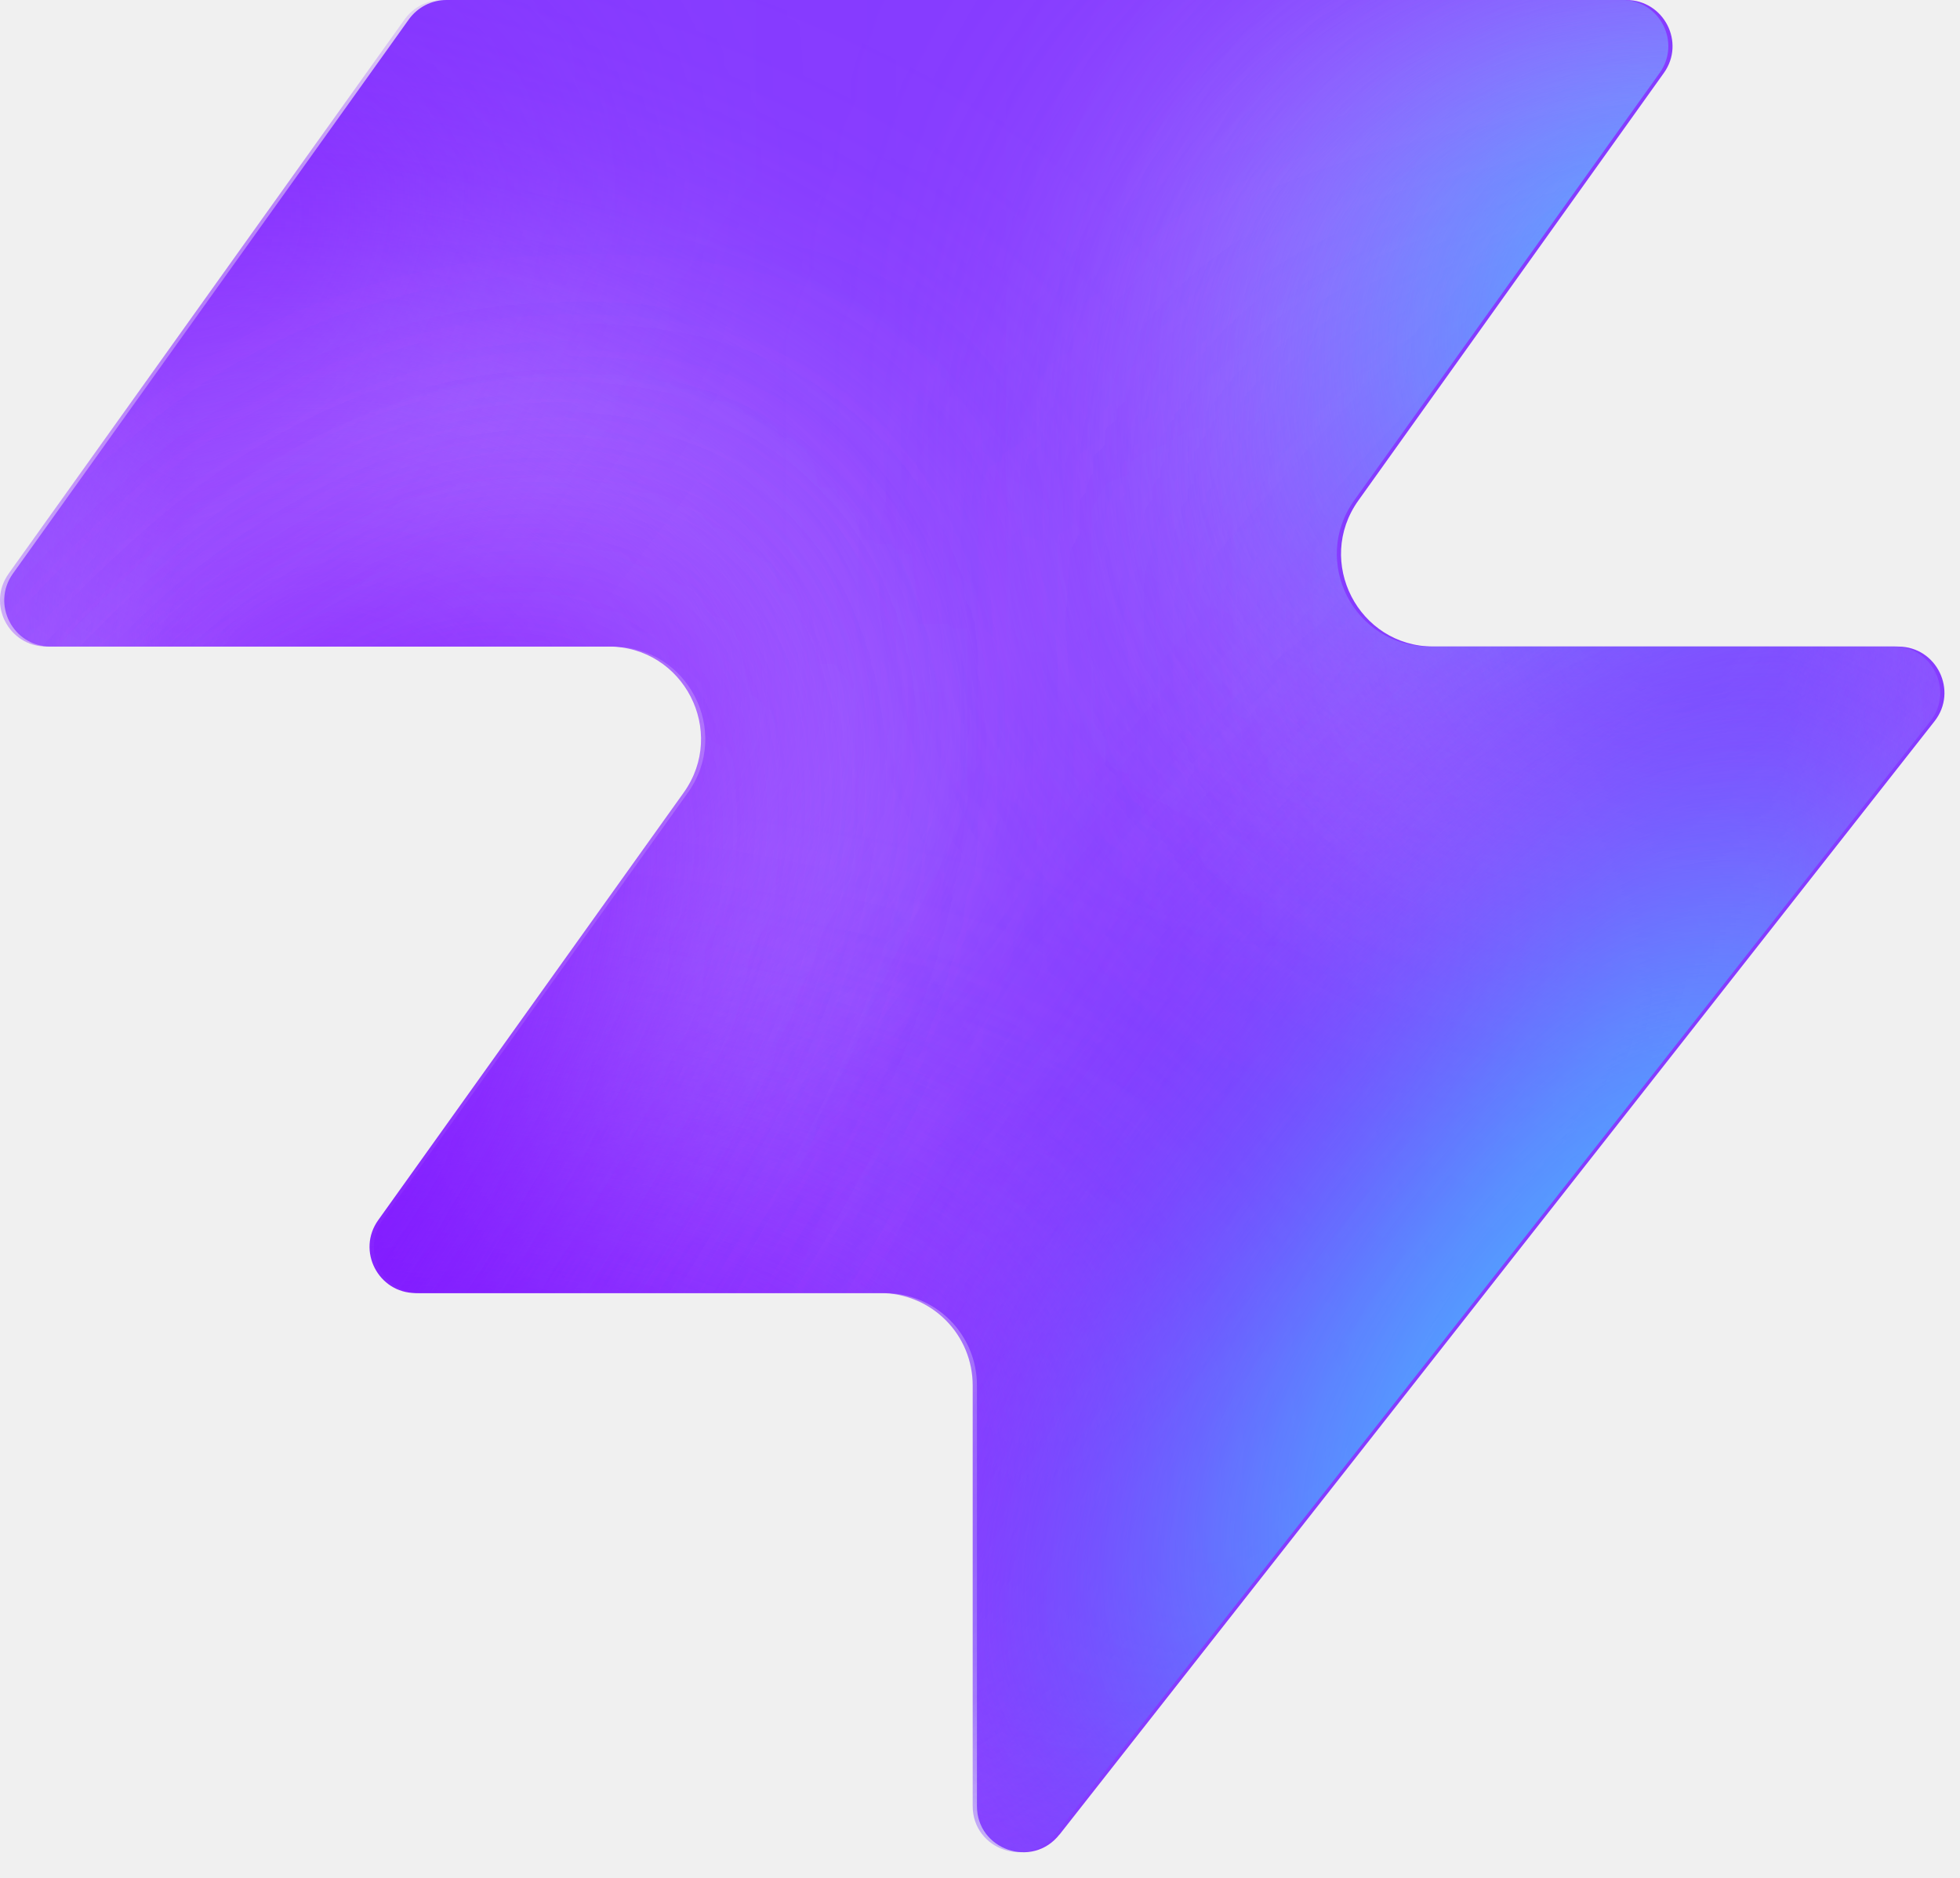
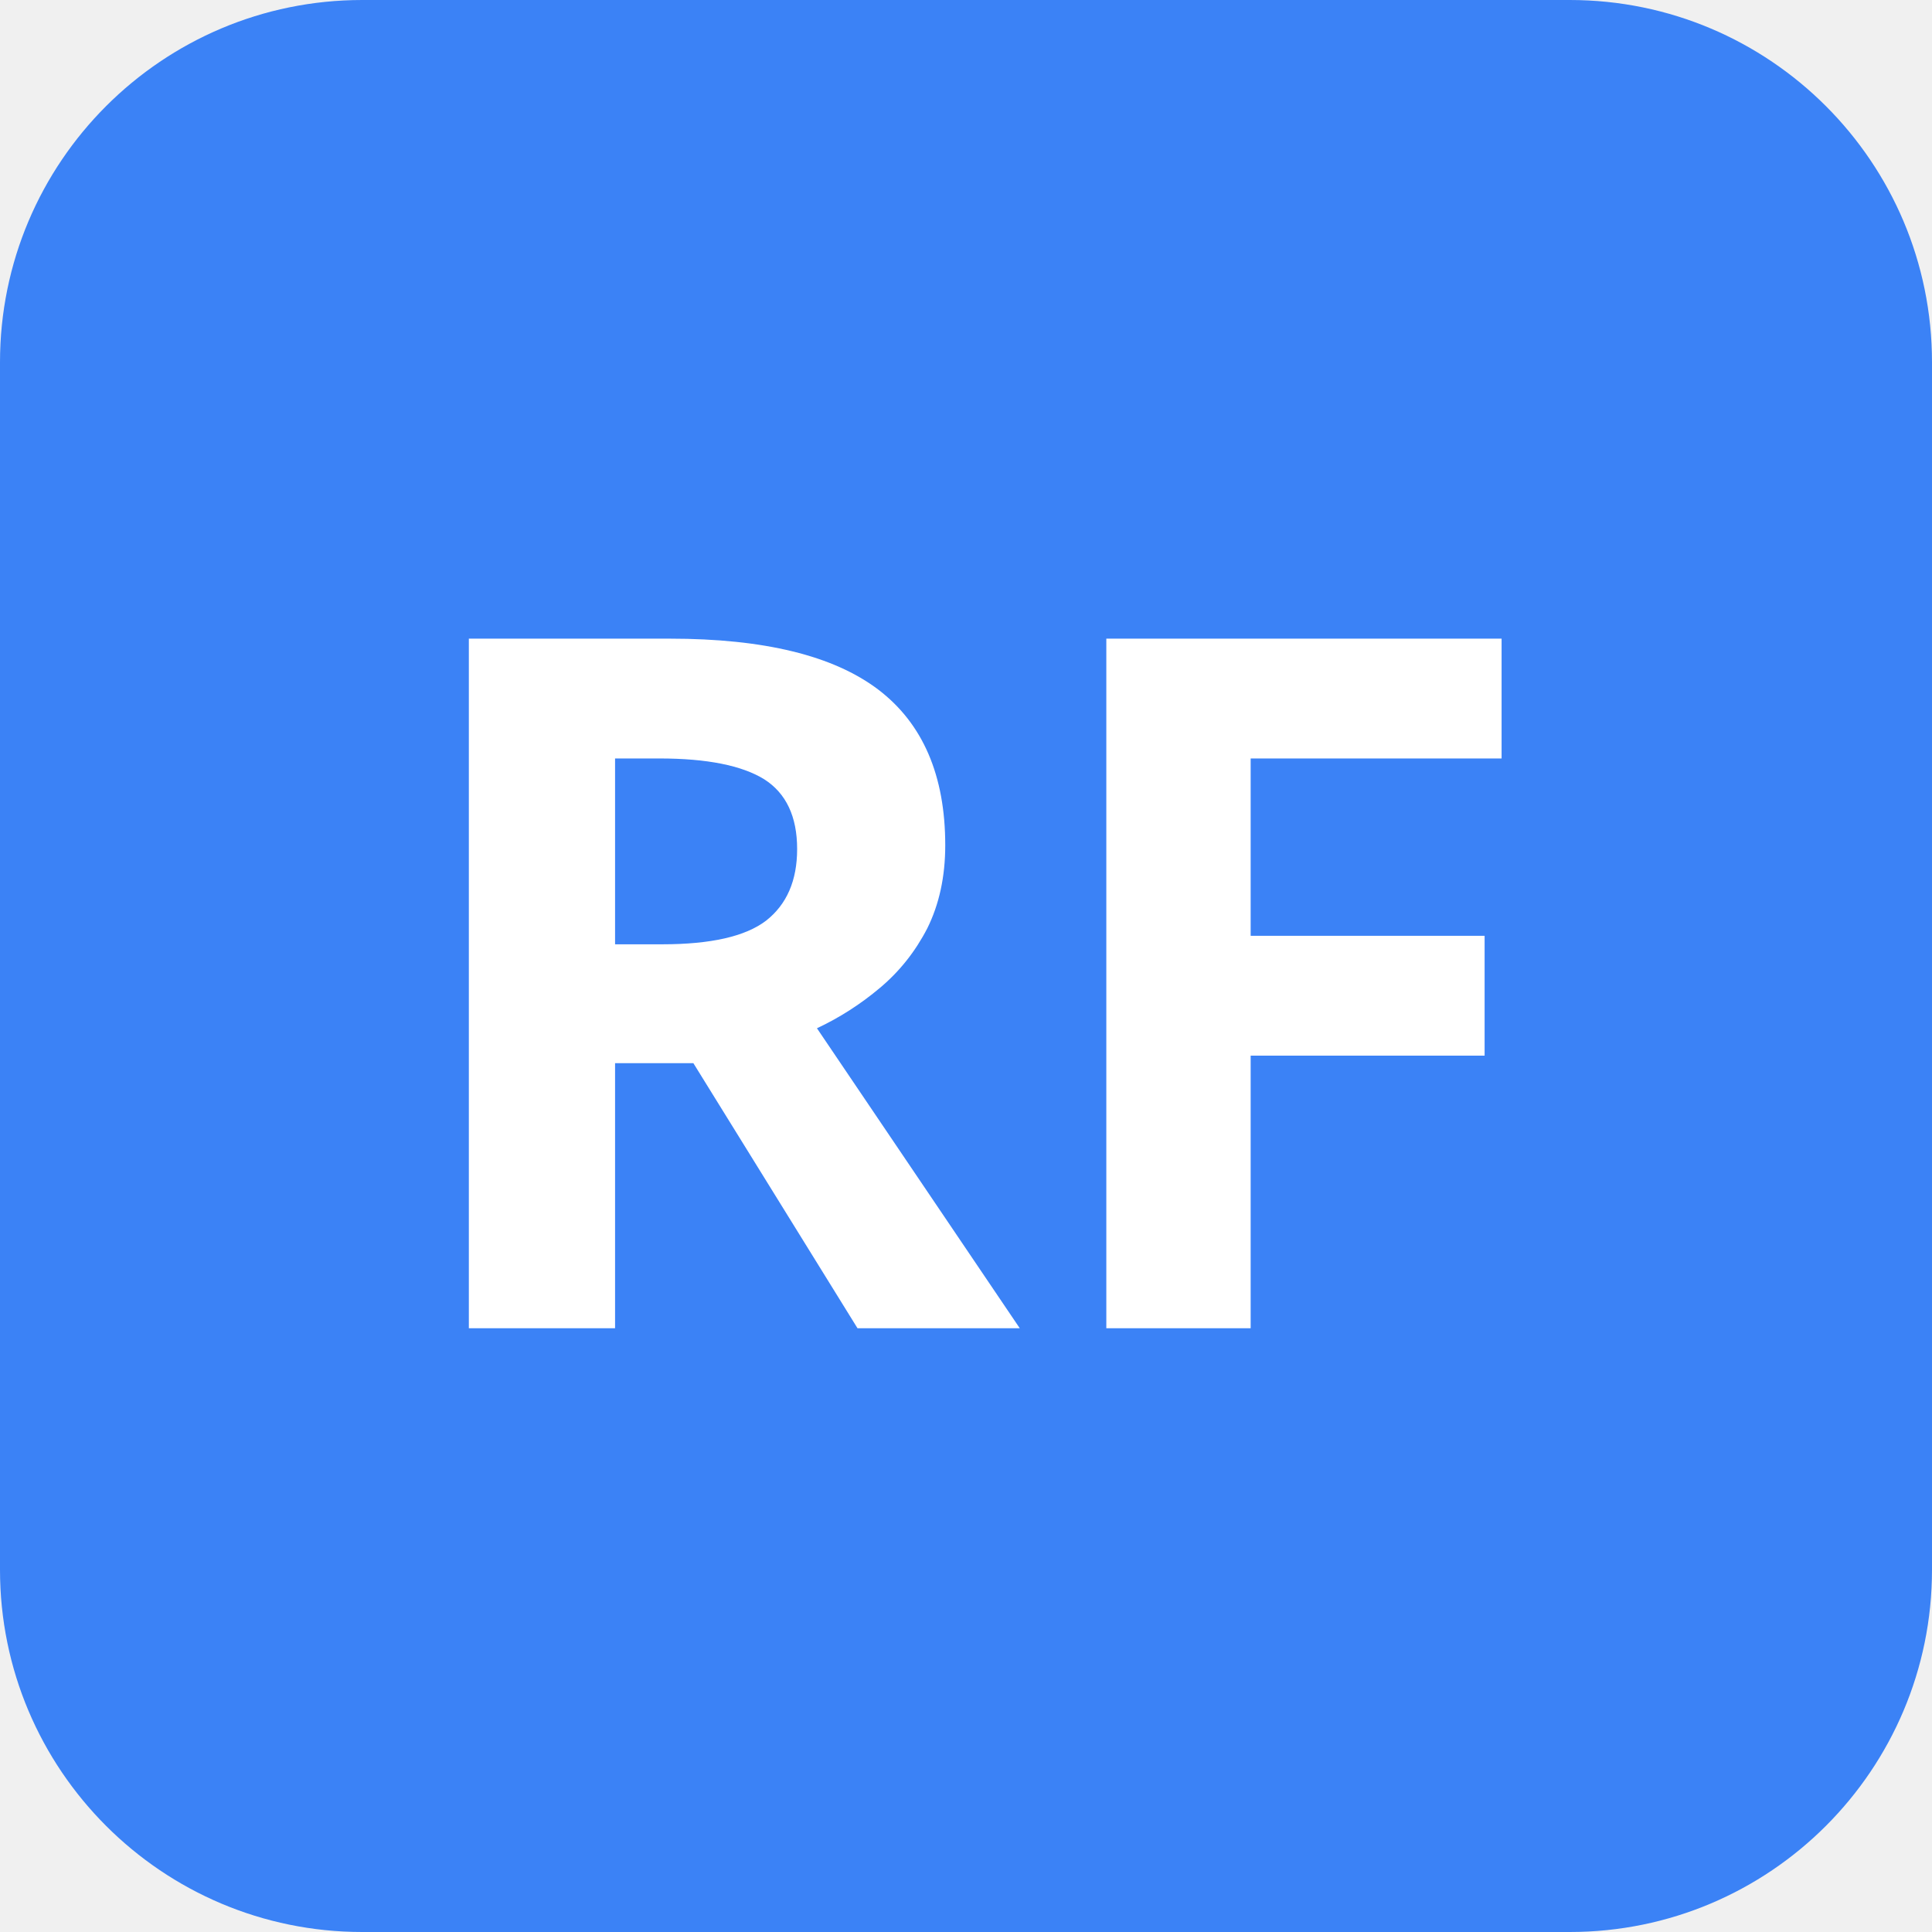
- <svg xmlns="http://www.w3.org/2000/svg" width="48" height="46" fill="none" viewBox="0 0 48 46">
-   <path fill="#863bff" d="M25.946 44.938c-.664.845-2.021.375-2.021-.698V33.937a2.26 2.26 0 0 0-2.262-2.262H10.287c-.92 0-1.456-1.04-.92-1.788l7.48-10.471c1.07-1.497 0-3.578-1.842-3.578H1.237c-.92 0-1.456-1.04-.92-1.788L10.013.474c.214-.297.556-.474.92-.474h28.894c.92 0 1.456 1.04.92 1.788l-7.48 10.471c-1.07 1.498 0 3.579 1.842 3.579h11.377c.943 0 1.473 1.088.89 1.83L25.947 44.94z" style="fill:#863bff;fill:color(display-p3 .525 .23 1);fill-opacity:1" />
-   <mask id="a" width="48" height="46" x="0" y="0" maskUnits="userSpaceOnUse" style="mask-type:alpha">
-     <path fill="#000" d="M25.842 44.938c-.664.844-2.021.375-2.021-.698V33.937a2.26 2.26 0 0 0-2.262-2.262H10.183c-.92 0-1.456-1.04-.92-1.788l7.48-10.471c1.07-1.498 0-3.579-1.842-3.579H1.133c-.92 0-1.456-1.04-.92-1.787L9.91.473c.214-.297.556-.474.92-.474h28.894c.92 0 1.456 1.04.92 1.788l-7.48 10.471c-1.07 1.498 0 3.578 1.842 3.578h11.377c.943 0 1.473 1.088.89 1.832L25.843 44.94z" style="fill:#000;fill-opacity:1" />
-   </mask>
-   <g mask="url(#a)">
-     <g filter="url(#b)">
-       <ellipse cx="5.508" cy="14.704" fill="#ede6ff" rx="5.508" ry="14.704" style="fill:#ede6ff;fill:color(display-p3 .927 .903 1);fill-opacity:1" transform="matrix(.00324 1 1 -.00324 -4.47 31.516)" />
-     </g>
-     <g filter="url(#c)">
-       <ellipse cx="10.399" cy="29.851" fill="#ede6ff" rx="10.399" ry="29.851" style="fill:#ede6ff;fill:color(display-p3 .927 .903 1);fill-opacity:1" transform="matrix(.00324 1 1 -.00324 -39.328 7.883)" />
-     </g>
-     <g filter="url(#d)">
-       <ellipse cx="5.508" cy="30.487" fill="#7e14ff" rx="5.508" ry="30.487" style="fill:#7e14ff;fill:color(display-p3 .492 .077 1);fill-opacity:1" transform="rotate(89.814 -25.913 -14.639)scale(1 -1)" />
-     </g>
-     <g filter="url(#e)">
-       <ellipse cx="5.508" cy="30.599" fill="#7e14ff" rx="5.508" ry="30.599" style="fill:#7e14ff;fill:color(display-p3 .492 .077 1);fill-opacity:1" transform="rotate(89.814 -32.644 -3.334)scale(1 -1)" />
-     </g>
-     <g filter="url(#f)">
-       <ellipse cx="5.508" cy="30.599" fill="#7e14ff" rx="5.508" ry="30.599" style="fill:#7e14ff;fill:color(display-p3 .492 .077 1);fill-opacity:1" transform="matrix(.00324 1 1 -.00324 -34.34 30.47)" />
-     </g>
-     <g filter="url(#g)">
-       <ellipse cx="14.072" cy="22.078" fill="#ede6ff" rx="14.072" ry="22.078" style="fill:#ede6ff;fill:color(display-p3 .927 .903 1);fill-opacity:1" transform="rotate(93.35 24.506 48.493)scale(-1 1)" />
-     </g>
-     <g filter="url(#h)">
-       <ellipse cx="3.47" cy="21.501" fill="#7e14ff" rx="3.47" ry="21.501" style="fill:#7e14ff;fill:color(display-p3 .492 .077 1);fill-opacity:1" transform="rotate(89.009 28.708 47.59)scale(-1 1)" />
-     </g>
-     <g filter="url(#i)">
-       <ellipse cx="3.47" cy="21.501" fill="#7e14ff" rx="3.47" ry="21.501" style="fill:#7e14ff;fill:color(display-p3 .492 .077 1);fill-opacity:1" transform="rotate(89.009 28.708 47.59)scale(-1 1)" />
-     </g>
-     <g filter="url(#j)">
-       <ellipse cx=".387" cy="8.972" fill="#7e14ff" rx="4.407" ry="29.108" style="fill:#7e14ff;fill:color(display-p3 .492 .077 1);fill-opacity:1" transform="rotate(39.51 .387 8.972)" />
-     </g>
-     <g filter="url(#k)">
-       <ellipse cx="47.523" cy="-6.092" fill="#7e14ff" rx="4.407" ry="29.108" style="fill:#7e14ff;fill:color(display-p3 .492 .077 1);fill-opacity:1" transform="rotate(37.892 47.523 -6.092)" />
-     </g>
-     <g filter="url(#l)">
-       <ellipse cx="41.412" cy="6.333" fill="#47bfff" rx="5.971" ry="9.665" style="fill:#47bfff;fill:color(display-p3 .28 .748 1);fill-opacity:1" transform="rotate(37.892 41.412 6.333)" />
-     </g>
-     <g filter="url(#m)">
-       <ellipse cx="-1.879" cy="38.332" fill="#7e14ff" rx="4.407" ry="29.108" style="fill:#7e14ff;fill:color(display-p3 .492 .077 1);fill-opacity:1" transform="rotate(37.892 -1.88 38.332)" />
-     </g>
-     <g filter="url(#n)">
-       <ellipse cx="-1.879" cy="38.332" fill="#7e14ff" rx="4.407" ry="29.108" style="fill:#7e14ff;fill:color(display-p3 .492 .077 1);fill-opacity:1" transform="rotate(37.892 -1.88 38.332)" />
-     </g>
-     <g filter="url(#o)">
-       <ellipse cx="35.651" cy="29.907" fill="#7e14ff" rx="4.407" ry="29.108" style="fill:#7e14ff;fill:color(display-p3 .492 .077 1);fill-opacity:1" transform="rotate(37.892 35.651 29.907)" />
-     </g>
-     <g filter="url(#p)">
-       <ellipse cx="38.418" cy="32.4" fill="#47bfff" rx="5.971" ry="15.297" style="fill:#47bfff;fill:color(display-p3 .28 .748 1);fill-opacity:1" transform="rotate(37.892 38.418 32.4)" />
-     </g>
-   </g>
-   <defs>
-     <filter id="b" width="60.045" height="41.654" x="-19.77" y="16.149" color-interpolation-filters="sRGB" filterUnits="userSpaceOnUse">
-       <feFlood flood-opacity="0" result="BackgroundImageFix" />
-       <feBlend in="SourceGraphic" in2="BackgroundImageFix" result="shape" />
-       <feGaussianBlur result="effect1_foregroundBlur_2002_17158" stdDeviation="7.659" />
-     </filter>
-     <filter id="c" width="90.34" height="51.437" x="-54.613" y="-7.533" color-interpolation-filters="sRGB" filterUnits="userSpaceOnUse">
-       <feFlood flood-opacity="0" result="BackgroundImageFix" />
-       <feBlend in="SourceGraphic" in2="BackgroundImageFix" result="shape" />
-       <feGaussianBlur result="effect1_foregroundBlur_2002_17158" stdDeviation="7.659" />
-     </filter>
-     <filter id="d" width="79.355" height="29.4" x="-49.64" y="2.03" color-interpolation-filters="sRGB" filterUnits="userSpaceOnUse">
-       <feFlood flood-opacity="0" result="BackgroundImageFix" />
-       <feBlend in="SourceGraphic" in2="BackgroundImageFix" result="shape" />
-       <feGaussianBlur result="effect1_foregroundBlur_2002_17158" stdDeviation="4.596" />
-     </filter>
-     <filter id="e" width="79.579" height="29.4" x="-45.045" y="20.029" color-interpolation-filters="sRGB" filterUnits="userSpaceOnUse">
-       <feFlood flood-opacity="0" result="BackgroundImageFix" />
-       <feBlend in="SourceGraphic" in2="BackgroundImageFix" result="shape" />
-       <feGaussianBlur result="effect1_foregroundBlur_2002_17158" stdDeviation="4.596" />
-     </filter>
-     <filter id="f" width="79.579" height="29.4" x="-43.513" y="21.178" color-interpolation-filters="sRGB" filterUnits="userSpaceOnUse">
-       <feFlood flood-opacity="0" result="BackgroundImageFix" />
-       <feBlend in="SourceGraphic" in2="BackgroundImageFix" result="shape" />
-       <feGaussianBlur result="effect1_foregroundBlur_2002_17158" stdDeviation="4.596" />
-     </filter>
-     <filter id="g" width="74.749" height="58.852" x="15.756" y="-17.901" color-interpolation-filters="sRGB" filterUnits="userSpaceOnUse">
-       <feFlood flood-opacity="0" result="BackgroundImageFix" />
-       <feBlend in="SourceGraphic" in2="BackgroundImageFix" result="shape" />
-       <feGaussianBlur result="effect1_foregroundBlur_2002_17158" stdDeviation="7.659" />
-     </filter>
-     <filter id="h" width="61.377" height="25.362" x="23.548" y="2.284" color-interpolation-filters="sRGB" filterUnits="userSpaceOnUse">
-       <feFlood flood-opacity="0" result="BackgroundImageFix" />
-       <feBlend in="SourceGraphic" in2="BackgroundImageFix" result="shape" />
-       <feGaussianBlur result="effect1_foregroundBlur_2002_17158" stdDeviation="4.596" />
-     </filter>
-     <filter id="i" width="61.377" height="25.362" x="23.548" y="2.284" color-interpolation-filters="sRGB" filterUnits="userSpaceOnUse">
-       <feFlood flood-opacity="0" result="BackgroundImageFix" />
-       <feBlend in="SourceGraphic" in2="BackgroundImageFix" result="shape" />
-       <feGaussianBlur result="effect1_foregroundBlur_2002_17158" stdDeviation="4.596" />
-     </filter>
-     <filter id="j" width="56.045" height="63.649" x="-27.636" y="-22.853" color-interpolation-filters="sRGB" filterUnits="userSpaceOnUse">
-       <feFlood flood-opacity="0" result="BackgroundImageFix" />
-       <feBlend in="SourceGraphic" in2="BackgroundImageFix" result="shape" />
-       <feGaussianBlur result="effect1_foregroundBlur_2002_17158" stdDeviation="4.596" />
-     </filter>
-     <filter id="k" width="54.814" height="64.646" x="20.116" y="-38.415" color-interpolation-filters="sRGB" filterUnits="userSpaceOnUse">
-       <feFlood flood-opacity="0" result="BackgroundImageFix" />
-       <feBlend in="SourceGraphic" in2="BackgroundImageFix" result="shape" />
-       <feGaussianBlur result="effect1_foregroundBlur_2002_17158" stdDeviation="4.596" />
-     </filter>
-     <filter id="l" width="33.541" height="35.313" x="24.641" y="-11.323" color-interpolation-filters="sRGB" filterUnits="userSpaceOnUse">
-       <feFlood flood-opacity="0" result="BackgroundImageFix" />
-       <feBlend in="SourceGraphic" in2="BackgroundImageFix" result="shape" />
-       <feGaussianBlur result="effect1_foregroundBlur_2002_17158" stdDeviation="4.596" />
-     </filter>
-     <filter id="m" width="54.814" height="64.646" x="-29.286" y="6.009" color-interpolation-filters="sRGB" filterUnits="userSpaceOnUse">
-       <feFlood flood-opacity="0" result="BackgroundImageFix" />
-       <feBlend in="SourceGraphic" in2="BackgroundImageFix" result="shape" />
-       <feGaussianBlur result="effect1_foregroundBlur_2002_17158" stdDeviation="4.596" />
-     </filter>
-     <filter id="n" width="54.814" height="64.646" x="-29.286" y="6.009" color-interpolation-filters="sRGB" filterUnits="userSpaceOnUse">
-       <feFlood flood-opacity="0" result="BackgroundImageFix" />
-       <feBlend in="SourceGraphic" in2="BackgroundImageFix" result="shape" />
-       <feGaussianBlur result="effect1_foregroundBlur_2002_17158" stdDeviation="4.596" />
-     </filter>
-     <filter id="o" width="54.814" height="64.646" x="8.244" y="-2.416" color-interpolation-filters="sRGB" filterUnits="userSpaceOnUse">
-       <feFlood flood-opacity="0" result="BackgroundImageFix" />
-       <feBlend in="SourceGraphic" in2="BackgroundImageFix" result="shape" />
-       <feGaussianBlur result="effect1_foregroundBlur_2002_17158" stdDeviation="4.596" />
-     </filter>
-     <filter id="p" width="39.409" height="43.623" x="18.713" y="10.588" color-interpolation-filters="sRGB" filterUnits="userSpaceOnUse">
-       <feFlood flood-opacity="0" result="BackgroundImageFix" />
-       <feBlend in="SourceGraphic" in2="BackgroundImageFix" result="shape" />
-       <feGaussianBlur result="effect1_foregroundBlur_2002_17158" stdDeviation="4.596" />
-     </filter>
-   </defs>
+ <svg xmlns="http://www.w3.org/2000/svg" viewBox="0 0 32 32">
+   <rect width="32" height="32" rx="6" fill="#3b82f6" />
+   <text x="16" y="22" font-family="system-ui, sans-serif" font-size="16" font-weight="700" fill="white" text-anchor="middle">RF</text>
</svg>
